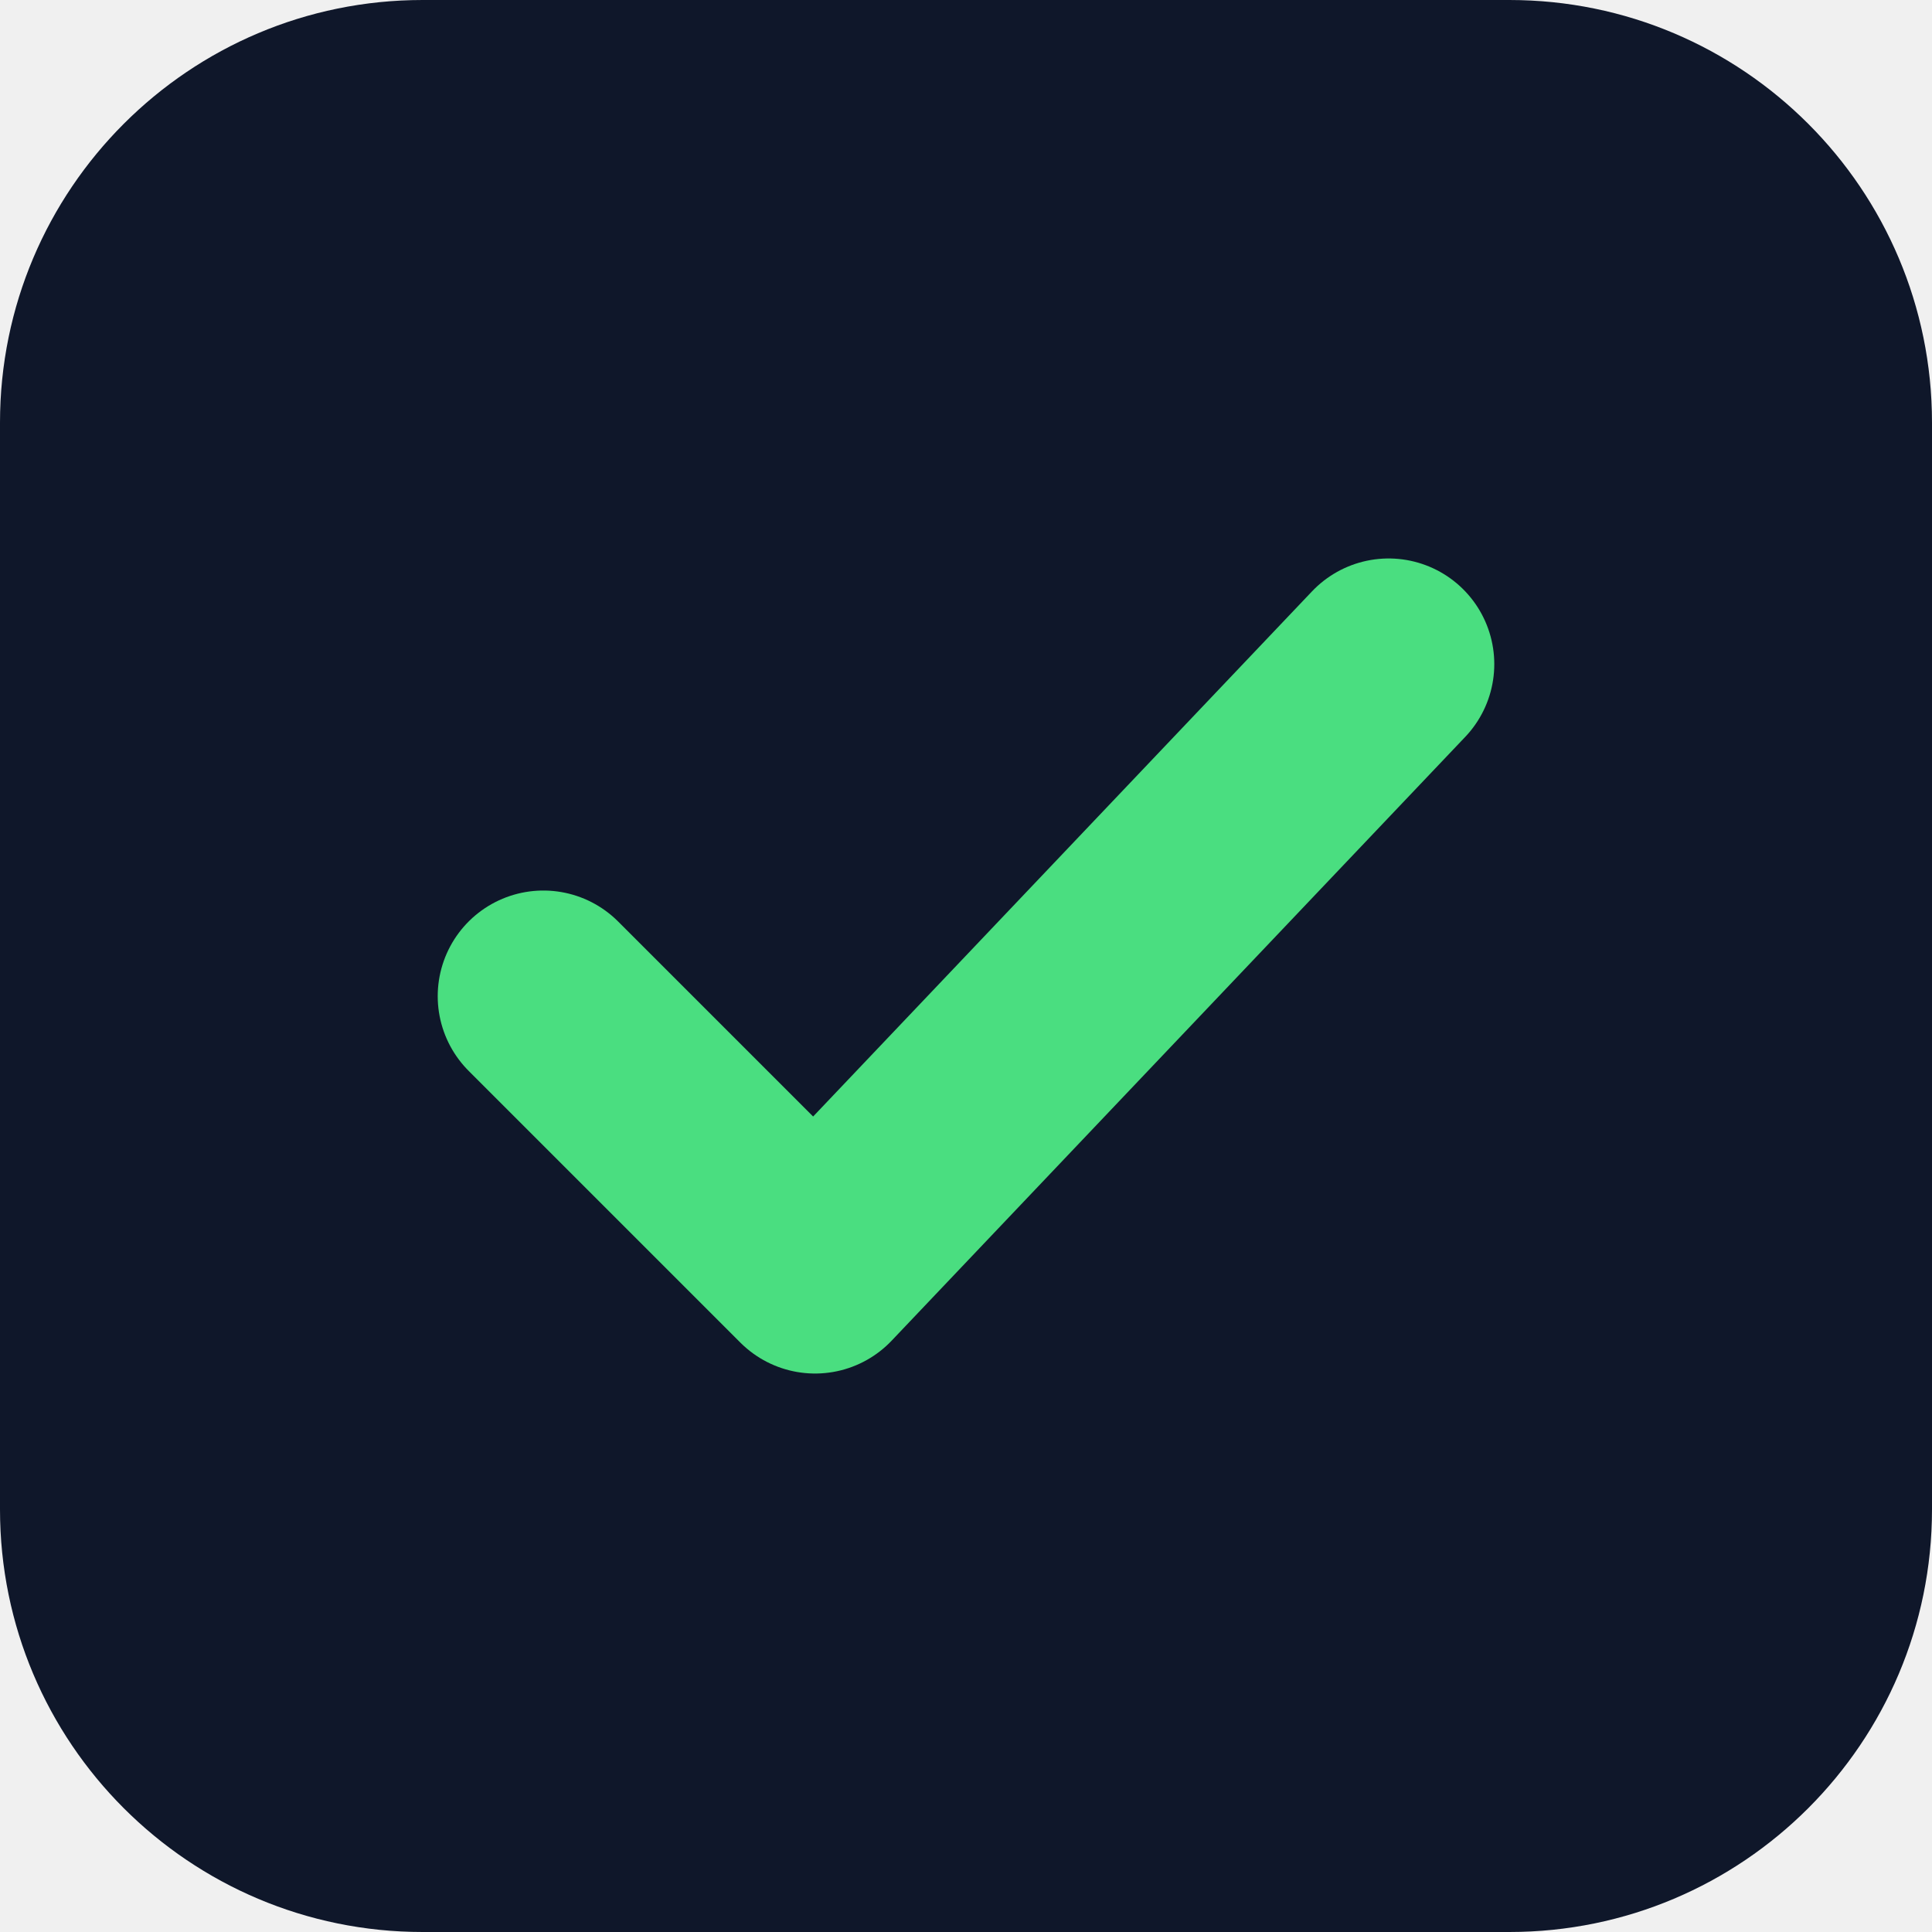
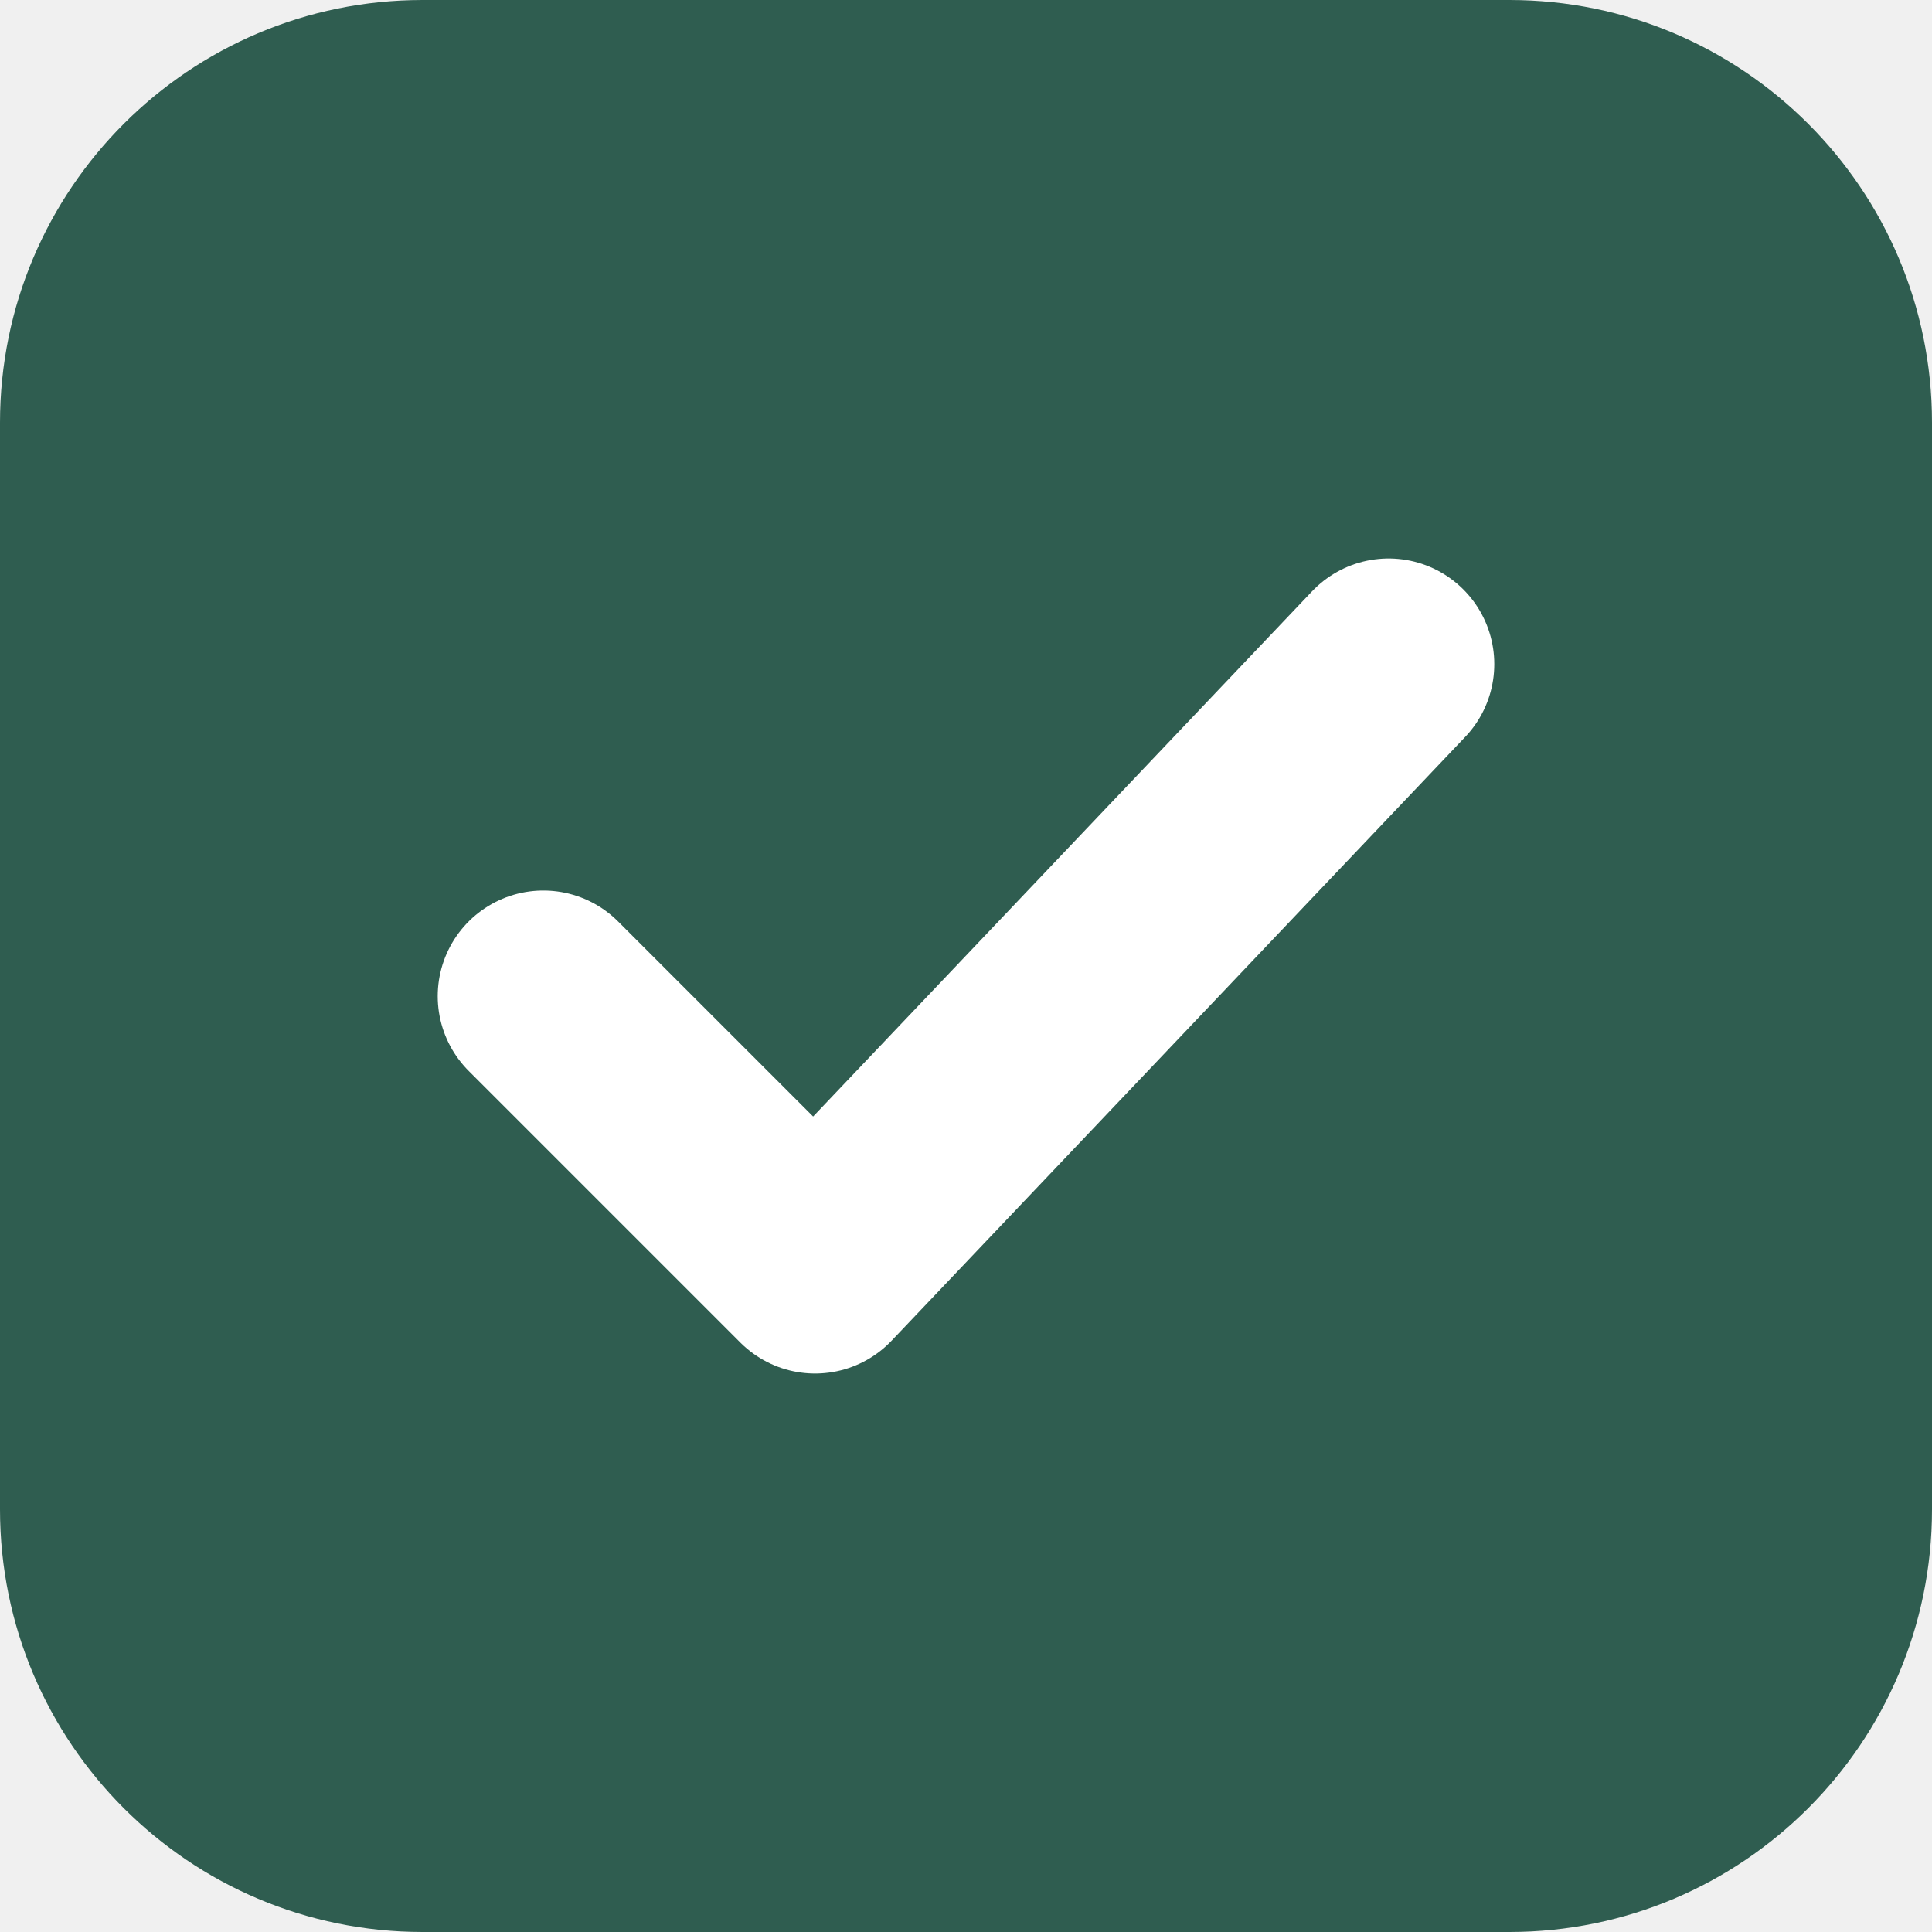
<svg xmlns="http://www.w3.org/2000/svg" viewBox="0 0 32 32">
-   <rect width="32" height="32" rx="7" fill="#0f172a" />
-   <path d="M9 16.5l4.5 4.5L23 11" fill="none" stroke="#4ade80" stroke-width="3.5" stroke-linecap="round" stroke-linejoin="round" />
+   <rect width="32" height="32" rx="7" fill="#2f5d50" />
+   <path d="M9 16.5l4.5 4.5L23 11" fill="none" stroke="#ffffff" stroke-width="3.5" stroke-linecap="round" stroke-linejoin="round" />
</svg>
